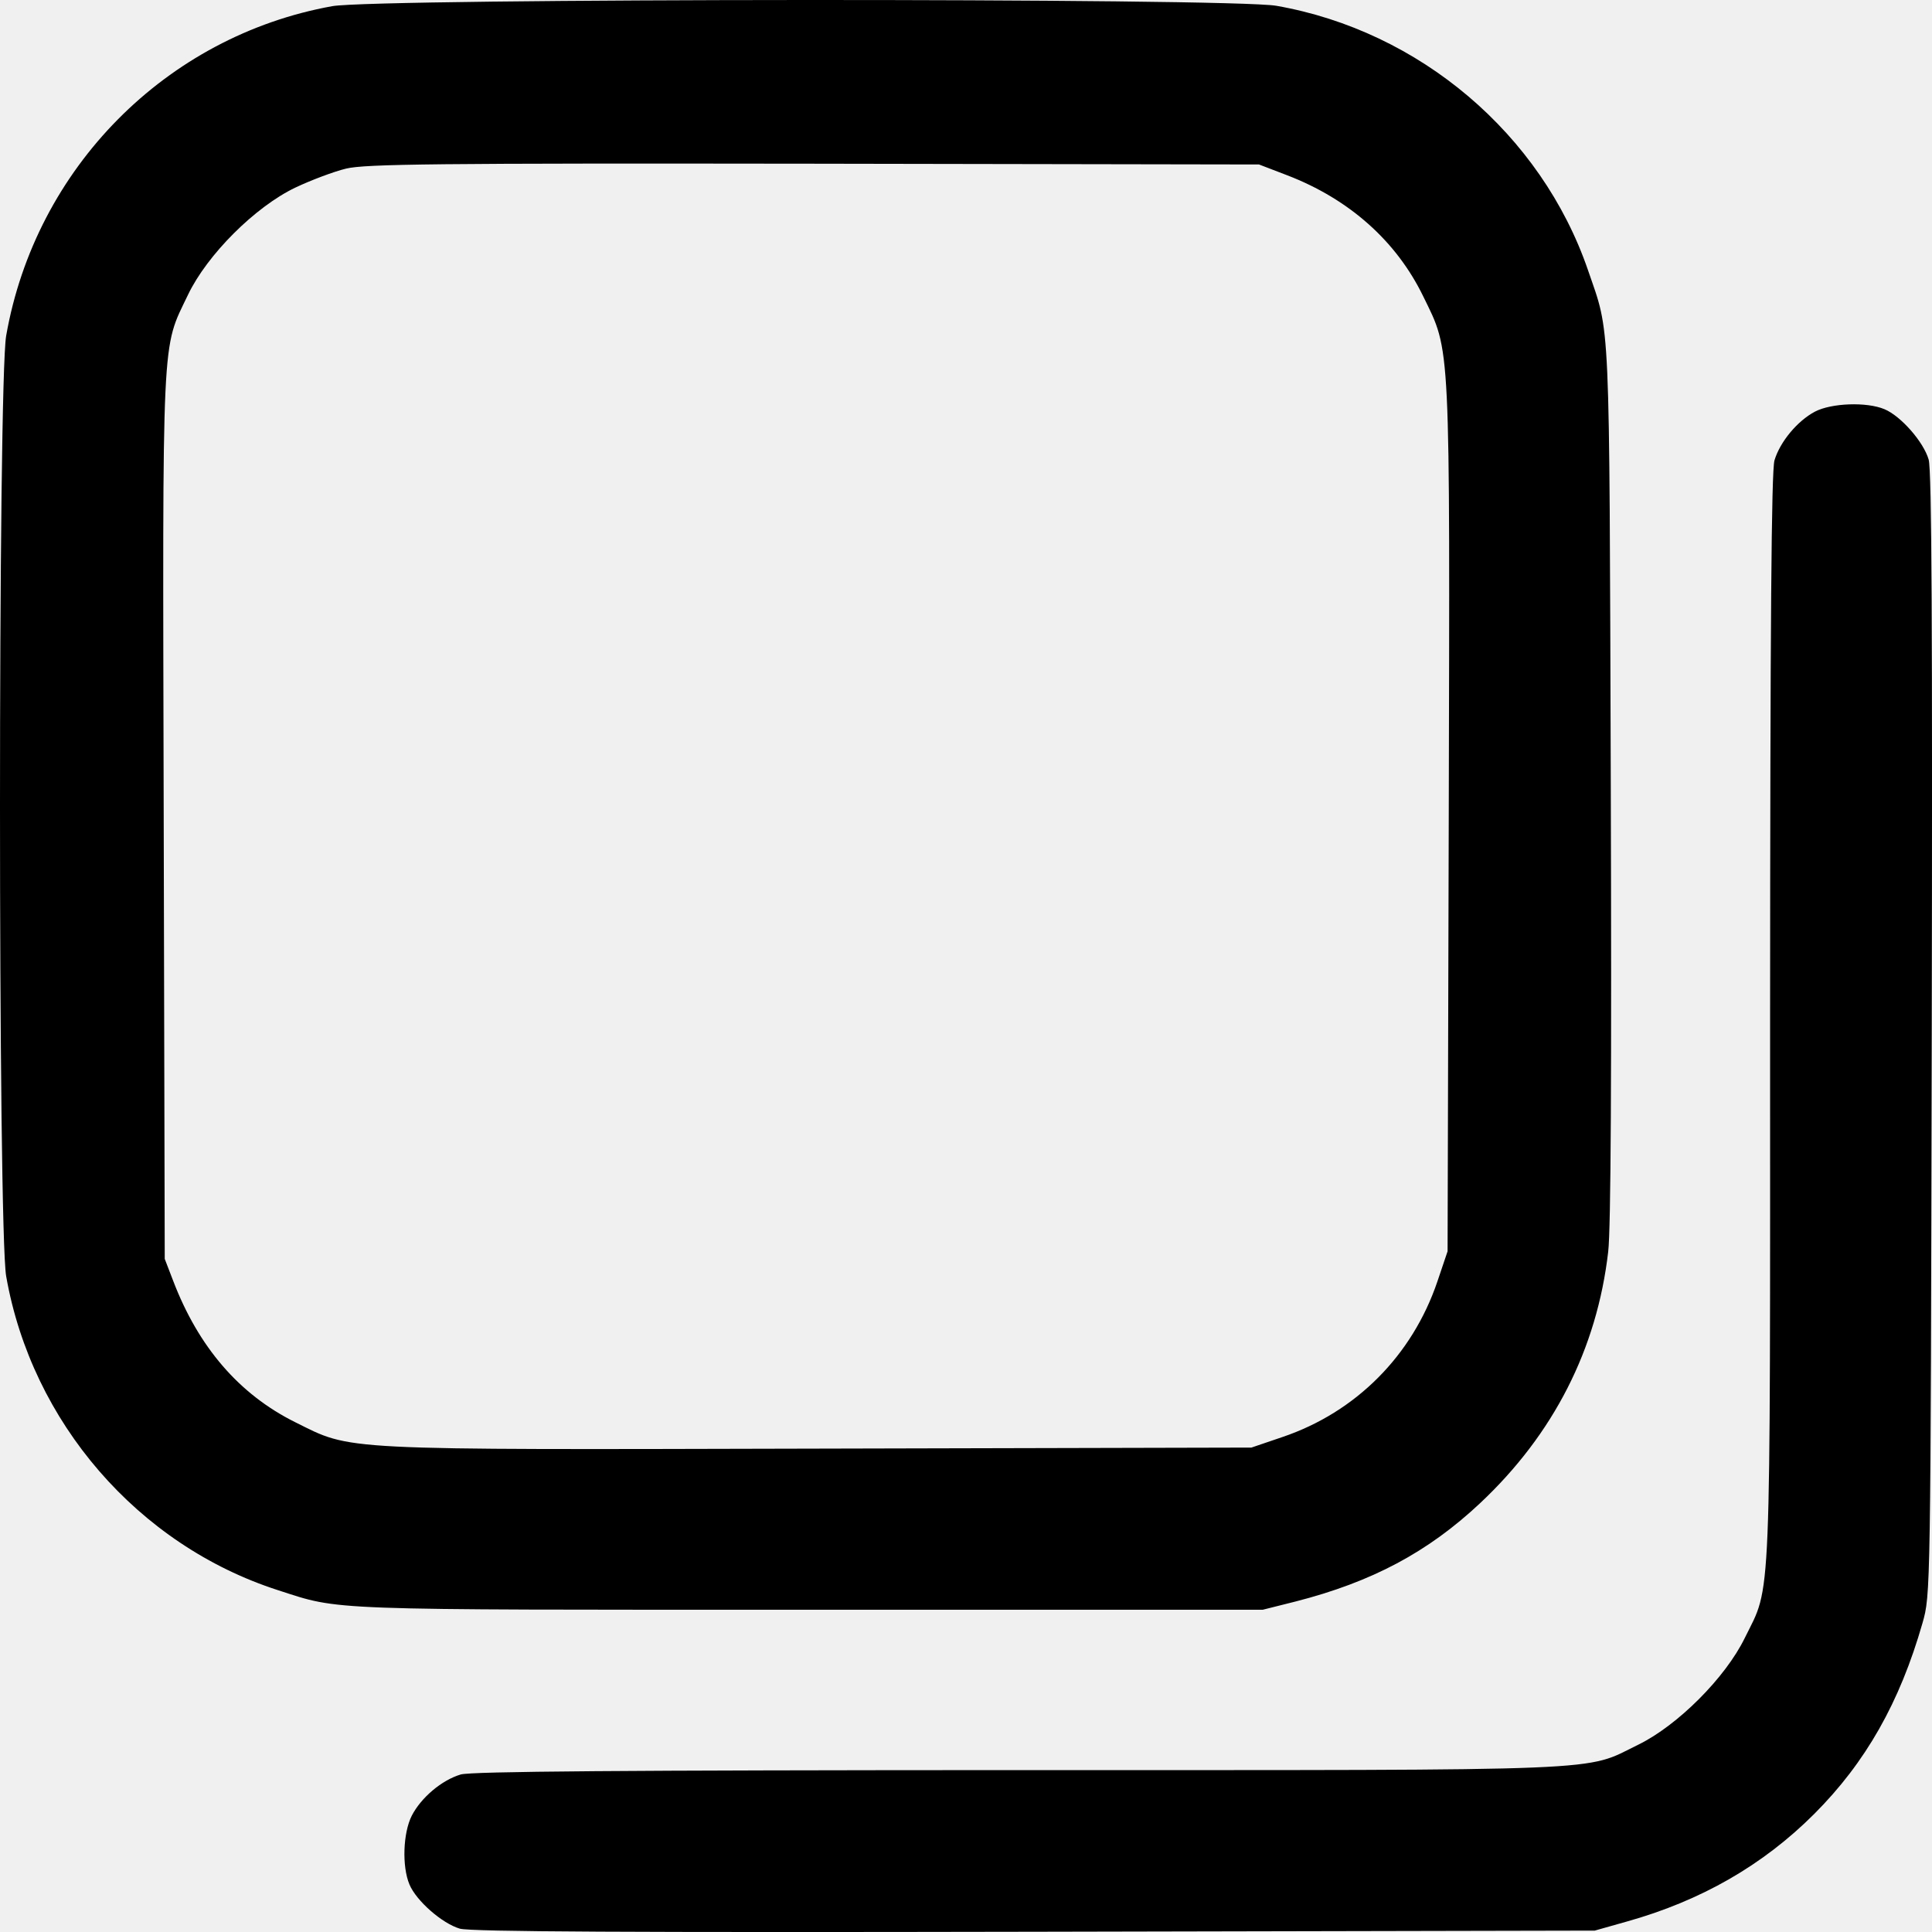
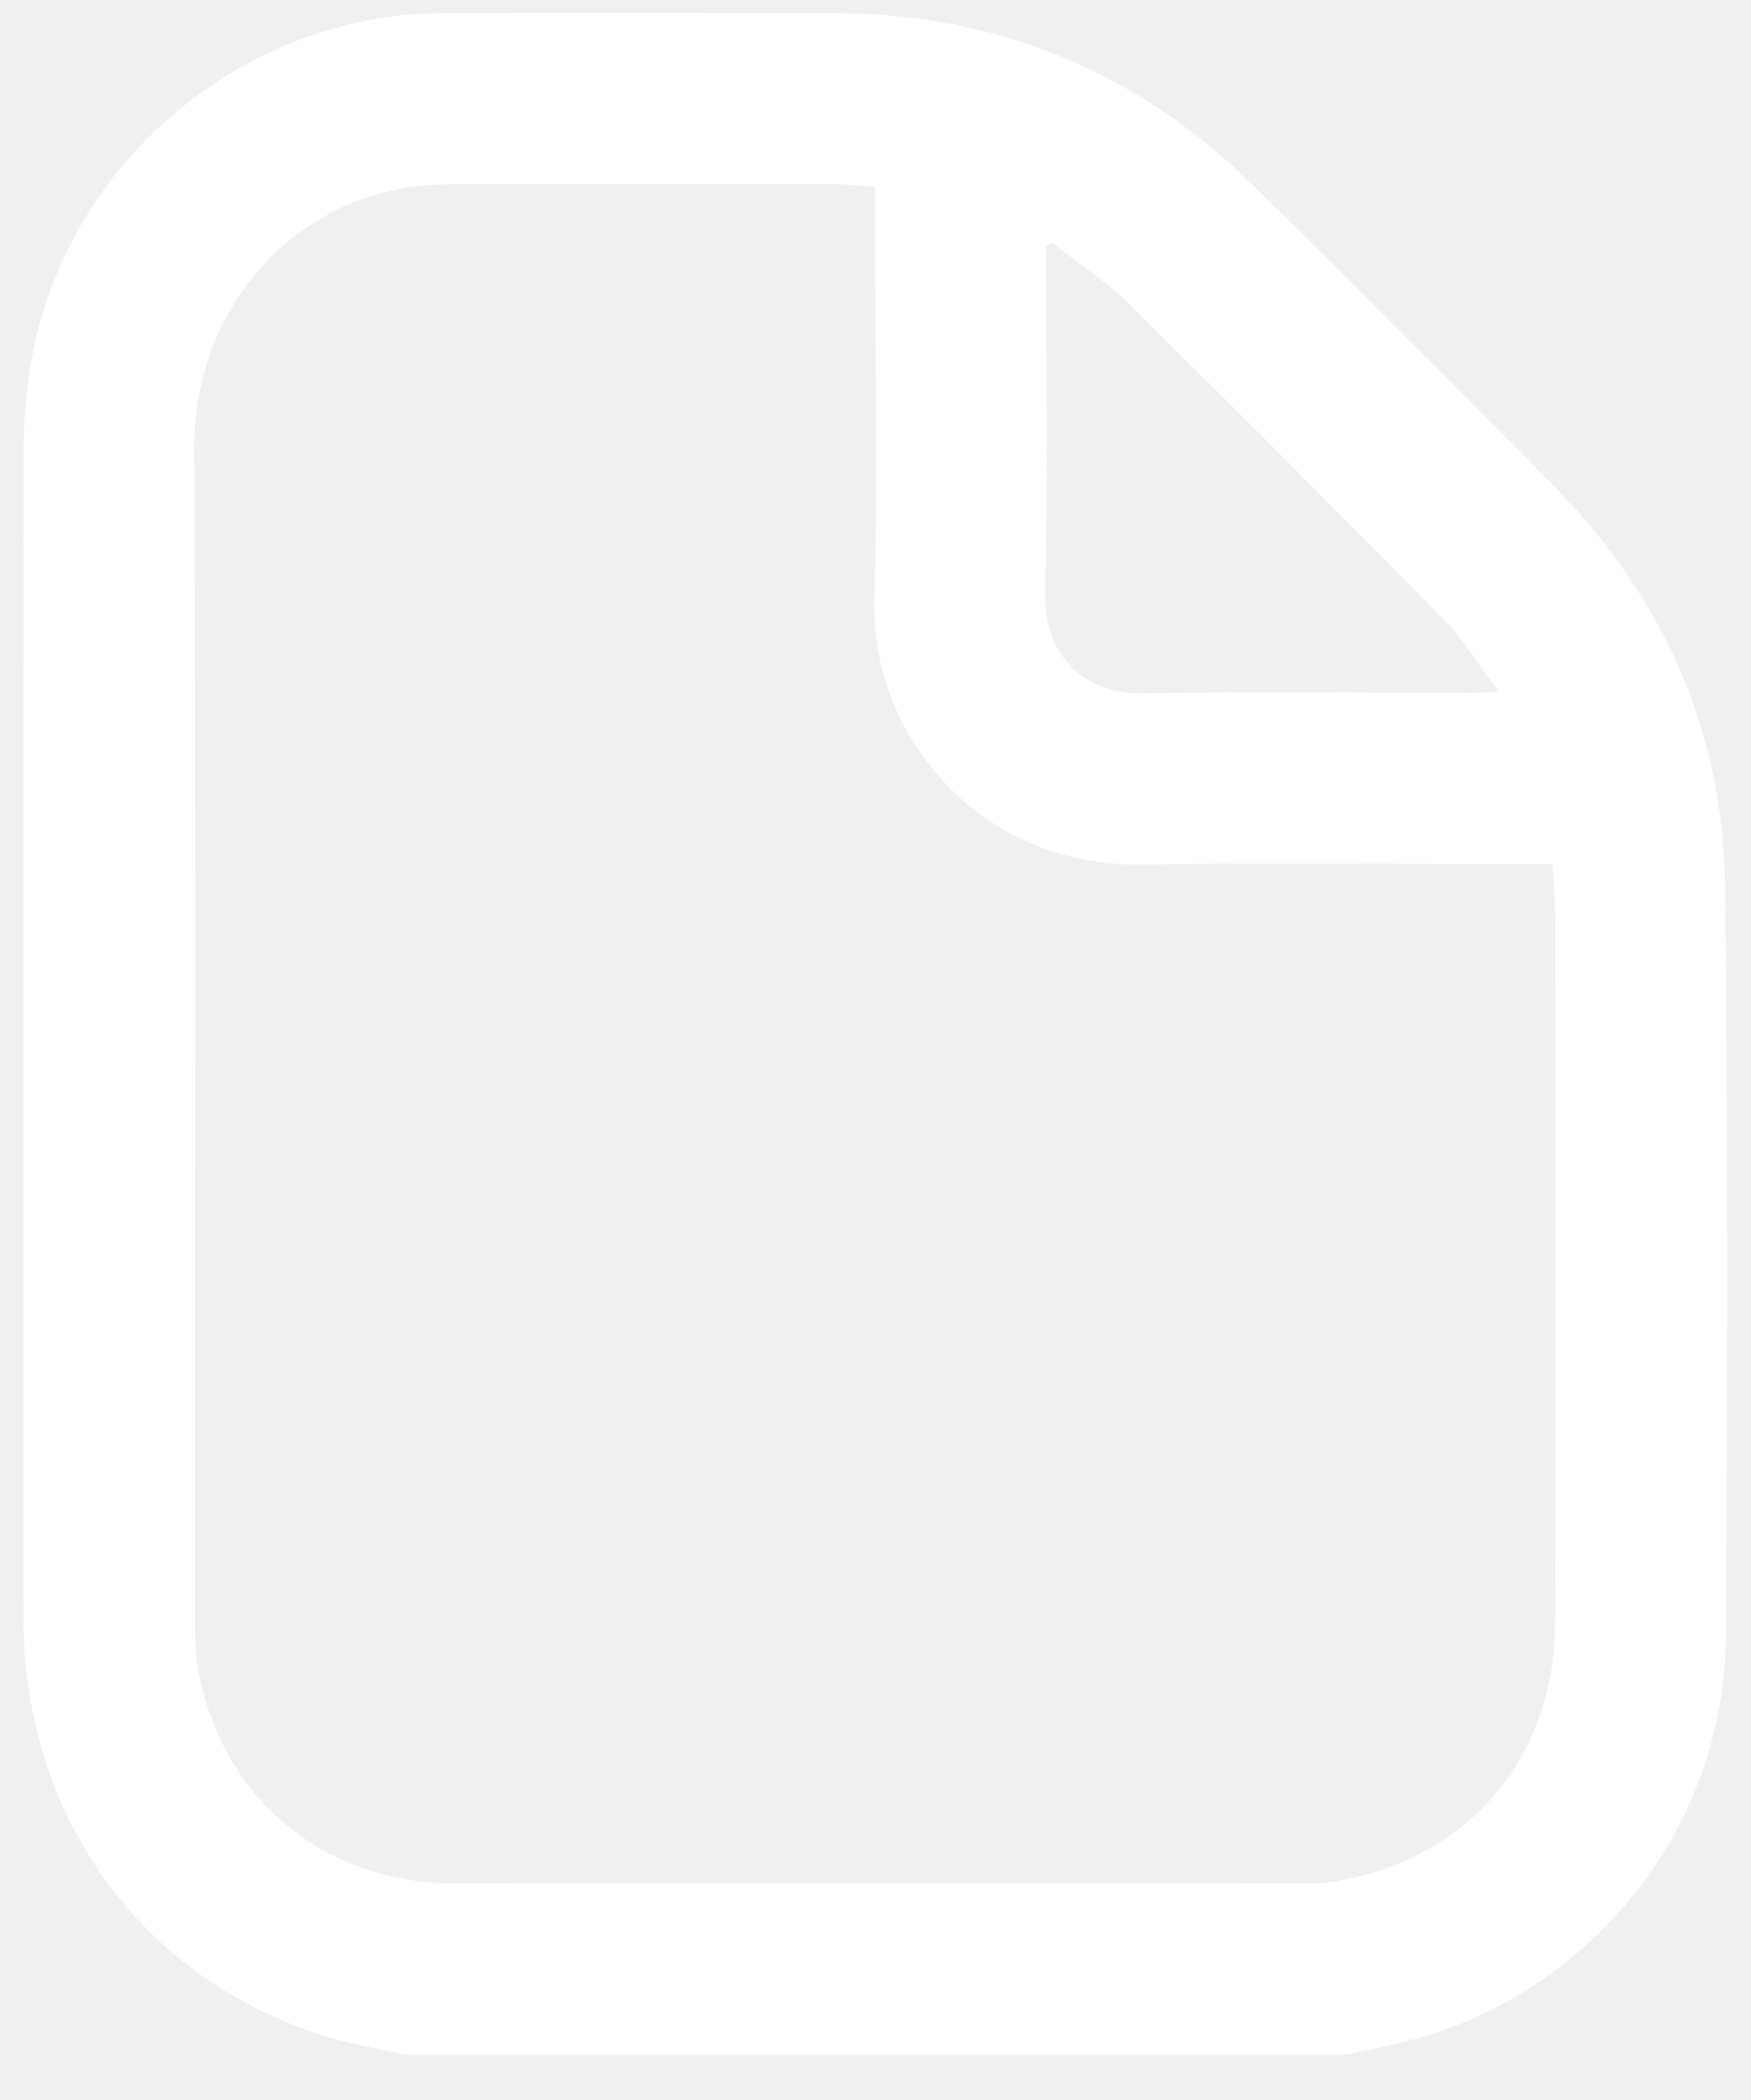
- <svg xmlns="http://www.w3.org/2000/svg" width="15" height="15" viewBox="0 0 15 15" fill="none">
-   <path fill-rule="evenodd" clip-rule="evenodd" d="M2.579 0.048C1.289 0.281 0.276 1.306 0.048 2.606C-0.016 2.972 -0.016 9.543 0.048 9.909C0.247 11.043 1.072 11.996 2.158 12.346C2.65 12.505 2.486 12.498 6.274 12.498H9.804L10.059 12.434C10.652 12.282 11.086 12.051 11.491 11.671C12.062 11.135 12.399 10.473 12.486 9.718C12.507 9.541 12.513 8.317 12.506 6.067C12.494 2.383 12.504 2.608 12.329 2.097C11.966 1.041 11.022 0.24 9.91 0.045C9.557 -0.017 2.922 -0.014 2.579 0.048ZM2.687 1.309C2.592 1.332 2.414 1.399 2.292 1.457C1.981 1.606 1.609 1.977 1.46 2.288C1.253 2.721 1.262 2.519 1.271 6.338L1.279 9.774L1.344 9.943C1.541 10.459 1.857 10.825 2.29 11.041C2.74 11.264 2.581 11.256 6.362 11.247L9.716 11.239L9.957 11.157C10.527 10.964 10.965 10.525 11.16 9.949L11.239 9.715L11.248 6.36C11.257 2.6 11.264 2.74 11.05 2.301C10.841 1.871 10.475 1.546 9.994 1.361L9.775 1.277L6.318 1.271C3.388 1.267 2.835 1.273 2.687 1.309ZM14.091 3.196C13.955 3.268 13.82 3.43 13.777 3.574C13.753 3.656 13.744 4.829 13.743 7.902C13.743 12.581 13.755 12.292 13.546 12.718C13.396 13.025 13.026 13.396 12.719 13.546C12.292 13.755 12.582 13.743 7.903 13.743C4.831 13.744 3.658 13.753 3.577 13.777C3.429 13.821 3.269 13.957 3.197 14.097C3.129 14.231 3.12 14.491 3.179 14.631C3.232 14.758 3.433 14.934 3.57 14.974C3.65 14.998 4.905 15.004 8.032 14.998L12.382 14.989L12.63 14.919C13.205 14.758 13.687 14.482 14.085 14.084C14.485 13.684 14.75 13.217 14.926 12.602C14.989 12.381 14.989 12.38 14.998 8.03C15.004 4.904 14.998 3.648 14.974 3.568C14.934 3.43 14.758 3.23 14.631 3.177C14.493 3.119 14.219 3.129 14.091 3.196Z" fill="black" />
+ <svg xmlns="http://www.w3.org/2000/svg" width="30" height="36" viewBox="0 0 30 36" fill="none">
+   <path d="M23.065 35.22H6.93C6.554 35.138 6.175 35.073 5.806 34.971C2.534 34.069 0.407 31.235 0.403 27.747C0.397 21.061 0.399 14.376 0.406 7.69C0.406 7.259 0.439 6.824 0.501 6.398C1.017 2.888 4.085 0.231 7.627 0.223C9.837 0.218 12.047 0.221 14.257 0.223C17.067 0.225 19.479 1.214 21.479 3.18C23.193 4.866 24.887 6.57 26.579 8.277C28.48 10.194 29.538 12.504 29.567 15.209C29.613 19.468 29.604 23.728 29.582 27.987C29.564 31.562 27.05 34.227 24.189 34.972C23.818 35.069 23.439 35.139 23.065 35.221V35.22ZM14.997 3.204C14.719 3.185 14.481 3.156 14.245 3.156C12.057 3.152 9.87 3.149 7.683 3.158C7.356 3.16 7.024 3.2 6.703 3.269C5.001 3.634 3.32 5.245 3.33 7.704C3.358 14.379 3.339 21.054 3.342 27.73C3.342 28.036 3.342 28.349 3.399 28.649C3.809 30.835 5.558 32.286 7.78 32.288C12.599 32.291 17.418 32.288 22.238 32.288C22.442 32.288 22.651 32.292 22.851 32.259C25.157 31.882 26.647 30.152 26.653 27.811C26.664 23.767 26.657 19.723 26.654 15.679C26.654 15.401 26.624 15.121 26.607 14.814C26.419 14.814 26.284 14.814 26.15 14.814C23.952 14.814 21.752 14.788 19.553 14.821C16.83 14.862 14.909 12.639 14.985 10.258C15.049 8.267 14.998 6.272 14.998 4.279V3.204H14.997ZM18.02 4.155C17.99 4.177 17.959 4.2 17.929 4.223C17.929 6.215 17.96 8.209 17.915 10.2C17.893 11.148 18.493 11.907 19.598 11.887C21.488 11.853 23.379 11.878 25.27 11.877C25.376 11.877 25.483 11.868 25.691 11.859C25.339 11.393 25.086 10.968 24.748 10.624C22.961 8.805 21.161 6.997 19.345 5.205C18.946 4.812 18.464 4.502 18.021 4.155H18.02Z" fill="#fff" />
</svg>
